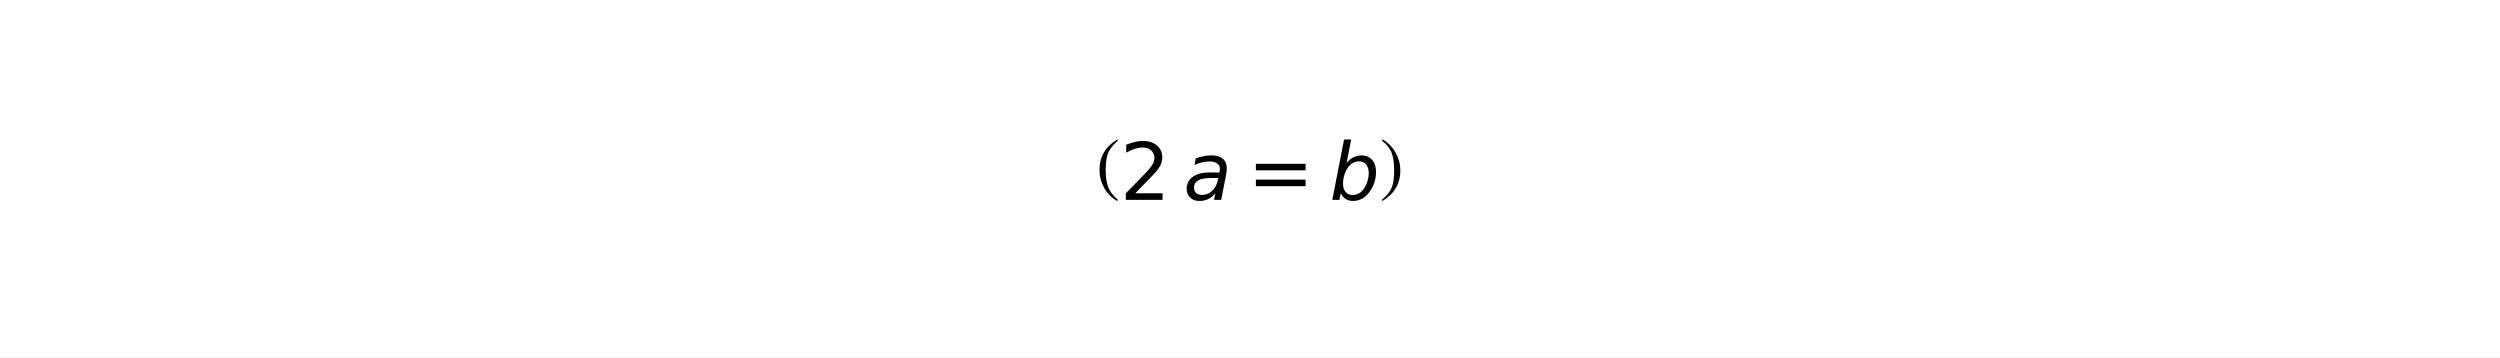
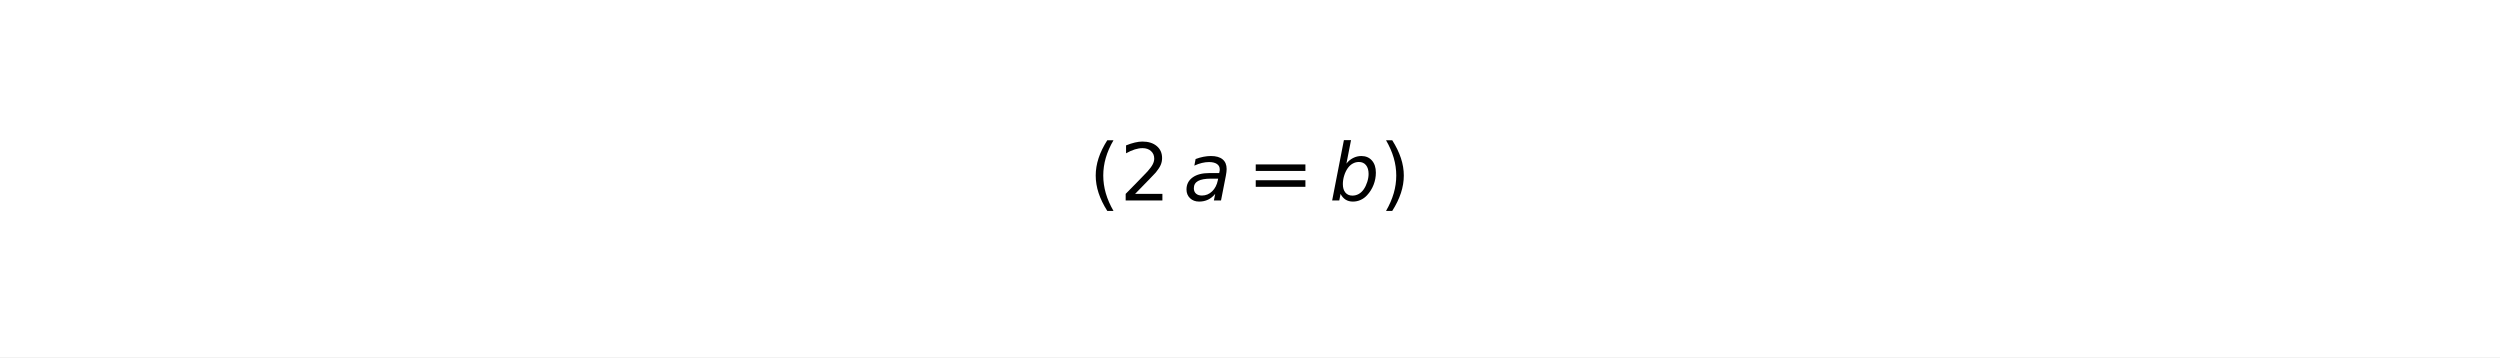
<svg xmlns="http://www.w3.org/2000/svg" xmlns:xlink="http://www.w3.org/1999/xlink" height="54pt" version="1.1" viewBox="0 0 378 54" width="378pt">
  <defs>
    <style type="text/css">
*{stroke-linecap:butt;stroke-linejoin:round;}
  </style>
  </defs>
  <g id="figure_1">
    <g id="patch_1">
      <path d="M 0 54  L 378 54  L 378 0  L 0 0  z " style="fill:#ffffff;" />
    </g>
    <g id="text_1">
      <defs>
+         <path d="M 31 75.875  Q 24.469 64.656 21.281 53.656  Q 18.109 42.672 18.109 31.391  Q 18.109 20.125 21.312 9.062  Q 24.516 -2 31 -13.188  L 23.188 -13.188  Q 15.875 -1.703 12.234 9.375  Q 8.594 20.453 8.594 31.391  Q 8.594 42.281 12.203 53.312  Q 15.828 64.359 23.188 75.875  z " id="DejaVuSans-28" />
+         <path d="M 19.188 8.297  L 53.609 8.297  L 53.609 0  L 7.328 0  L 7.328 8.297  Q 12.938 14.109 22.625 23.891  Q 32.328 33.688 34.812 36.531  Q 39.547 41.844 41.422 45.531  Q 43.312 49.219 43.312 52.781  Q 43.312 58.594 39.234 62.25  Q 35.156 65.922 28.609 65.922  Q 23.969 65.922 18.812 64.312  Q 13.672 62.703 7.812 59.422  L 7.812 69.391  Q 13.766 71.781 18.938 73  Q 24.125 74.219 28.422 74.219  Q 39.75 74.219 46.484 68.547  Q 53.219 62.891 53.219 53.422  Q 53.219 48.922 51.531 44.891  Q 49.859 40.875 45.406 35.406  Q 44.188 33.984 37.641 27.219  Q 31.109 20.453 19.188 8.297  " id="DejaVuSans-32" />
+         <path d="M 53.719 31.203  L 47.609 0  L 38.625 0  L 40.281 8.297  Q 36.328 3.422 31.266 1  Q 26.219 -1.422 20.016 -1.422  Q 13.031 -1.422 8.562 2.844  Q 4.109 7.125 4.109 13.812  Q 4.109 23.391 11.75 28.953  Q 19.391 34.516 32.812 34.516  L 45.312 34.516  L 45.797 36.922  Q 45.906 37.312 45.953 37.766  Q 46 38.234 46 39.203  Q 46 43.562 42.453 45.969  Q 38.922 48.391 32.516 48.391  Q 28.125 48.391 23.5 47.266  Q 18.891 46.141 14.016 43.891  L 15.578 52.203  Q 20.656 54.109 25.516 55.047  Q 30.375 56 34.906 56  Q 44.578 56 49.625 51.797  Q 54.688 47.609 54.688 39.594  Q 54.688 37.984 54.438 35.812  Q 54.203 33.641 53.719 31.203  M 44 27.484  L 35.016 27.484  Q 23.969 27.484 18.672 24.531  Q 13.375 21.578 13.375 15.375  Q 13.375 11.078 16.078 8.641  Q 18.797 6.203 23.578 6.203  Q 30.906 6.203 36.375 11.453  Q 41.844 16.703 43.609 25.484  z " id="DejaVuSans-Oblique-61" />
        <path d="M 10.594 45.406  L 73.188 45.406  L 73.188 37.203  L 10.594 37.203  z M 10.594 25.484  L 73.188 25.484  L 73.188 17.188  L 10.594 17.188  z " id="DejaVuSans-3d" />
-         <path d="M 2.906 66  L 4.094 67.594  Q 15.5 60.797 22 49.188  Q 28.5 37.594 28.5 24.703  Q 28.5 -2.594 3.797 -17.703  L 2.906 -16.094  Q 13.203 -7.594 16.547 0.844  Q 19.906 9.297 19.906 24.406  Q 19.906 39.594 16.547 48.75  Q 13.203 57.906 2.906 66  " id="STIXGeneral-Regular-29" />
-         <path d="M 53.719 31.203  L 47.609 0  L 38.625 0  L 40.281 8.297  Q 36.328 3.422 31.266 1  Q 26.219 -1.422 20.016 -1.422  Q 13.031 -1.422 8.562 2.844  Q 4.109 7.125 4.109 13.812  Q 4.109 23.391 11.75 28.953  Q 19.391 34.516 32.812 34.516  L 45.312 34.516  L 45.797 36.922  Q 45.906 37.312 45.953 37.766  Q 46 38.234 46 39.203  Q 46 43.562 42.453 45.969  Q 38.922 48.391 32.516 48.391  Q 28.125 48.391 23.5 47.266  Q 18.891 46.141 14.016 43.891  L 15.578 52.203  Q 20.656 54.109 25.516 55.047  Q 30.375 56 34.906 56  Q 44.578 56 49.625 51.797  Q 54.688 47.609 54.688 39.594  Q 54.688 37.984 54.438 35.812  Q 54.203 33.641 53.719 31.203  M 44 27.484  L 35.016 27.484  Q 23.969 27.484 18.672 24.531  Q 13.375 21.578 13.375 15.375  Q 13.375 11.078 16.078 8.641  Q 18.797 6.203 23.578 6.203  Q 30.906 6.203 36.375 11.453  Q 41.844 16.703 43.609 25.484  z " id="DejaVuSans-Oblique-61" />
-         <path d="M 30.406 -16.094  L 29.203 -17.703  Q 17.594 -11.094 11.188 0.5  Q 4.797 12.094 4.797 25.203  Q 4.797 52.906 29.5 67.594  L 30.406 66  Q 20.203 57.297 16.797 48.844  Q 13.406 40.406 13.406 25.5  Q 13.406 10.703 16.906 1.5  Q 20.406 -7.703 30.406 -16.094  " id="STIXGeneral-Regular-28" />
        <path d="M 49.516 33.406  Q 49.516 40.484 46.266 44.484  Q 43.016 48.484 37.312 48.484  Q 33.156 48.484 29.516 46.453  Q 25.875 44.438 23.188 40.578  Q 20.359 36.531 18.719 31.172  Q 17.094 25.828 17.094 20.516  Q 17.094 13.766 20.281 9.938  Q 23.484 6.109 29.109 6.109  Q 33.344 6.109 36.953 8.078  Q 40.578 10.062 43.312 13.922  Q 46.094 17.922 47.797 23.234  Q 49.516 28.562 49.516 33.406  M 21.578 46.391  Q 24.906 50.875 29.906 53.438  Q 34.906 56 40.375 56  Q 48.781 56 53.734 50.328  Q 58.688 44.672 58.688 35.016  Q 58.688 27.094 55.781 19.672  Q 52.875 12.25 47.516 6.5  Q 44 2.688 39.406 0.625  Q 34.812 -1.422 29.781 -1.422  Q 24.469 -1.422 20.562 1.016  Q 16.656 3.469 14.203 8.297  L 12.594 0  L 3.609 0  L 18.406 75.984  L 27.391 75.984  z " id="DejaVuSans-Oblique-62" />
-         <path d="M 19.188 8.297  L 53.609 8.297  L 53.609 0  L 7.328 0  L 7.328 8.297  Q 12.938 14.109 22.625 23.891  Q 32.328 33.688 34.812 36.531  Q 39.547 41.844 41.422 45.531  Q 43.312 49.219 43.312 52.781  Q 43.312 58.594 39.234 62.25  Q 35.156 65.922 28.609 65.922  Q 23.969 65.922 18.812 64.312  Q 13.672 62.703 7.812 59.422  L 7.812 69.391  Q 13.766 71.781 18.938 73  Q 24.125 74.219 28.422 74.219  Q 39.75 74.219 46.484 68.547  Q 53.219 62.891 53.219 53.422  Q 53.219 48.922 51.531 44.891  Q 49.859 40.875 45.406 35.406  Q 44.188 33.984 37.641 27.219  Q 31.109 20.453 19.188 8.297  " id="DejaVuSans-32" />
+         <path d="M 8.016 75.875  L 15.828 75.875  Q 23.141 64.359 26.781 53.312  Q 30.422 42.281 30.422 31.391  Q 30.422 20.453 26.781 9.375  Q 23.141 -1.703 15.828 -13.188  L 8.016 -13.188  Q 14.5 -2 17.703 9.062  Q 20.906 20.125 20.906 31.391  Q 20.906 42.672 17.703 53.656  Q 14.5 64.656 8.016 75.875  " id="DejaVuSans-29" />
      </defs>
-       <g transform="translate(165.72 30.31125)scale(0.12 -0.12)">
-         <use transform="translate(0 15.48438)scale(0.907492)" xlink:href="#STIXGeneral-Regular-28" />
-         <use transform="translate(30.21974 0.796875)" xlink:href="#DejaVuSans-32" />
-         <use transform="translate(110.0785 0.796875)" xlink:href="#DejaVuSans-Oblique-61" />
-         <use transform="translate(190.8402 0.796875)" xlink:href="#DejaVuSans-3d" />
-         <use transform="translate(294.1117 0.796875)" xlink:href="#DejaVuSans-Oblique-62" />
-         <use transform="translate(357.5882 15.48438)scale(0.907492)" xlink:href="#STIXGeneral-Regular-29" />
+       <g transform="translate(164.64 30.31125)scale(0.12 -0.12)">
+         <use transform="translate(0 0.015625)" xlink:href="#DejaVuSans-28" />
+         <use transform="translate(39.01367 0.015625)" xlink:href="#DejaVuSans-32" />
+         <use transform="translate(118.8724 0.015625)" xlink:href="#DejaVuSans-Oblique-61" />
+         <use transform="translate(199.6341 0.015625)" xlink:href="#DejaVuSans-3d" />
+         <use transform="translate(302.9056 0.015625)" xlink:href="#DejaVuSans-Oblique-62" />
+         <use transform="translate(366.3822 0.015625)" xlink:href="#DejaVuSans-29" />
      </g>
    </g>
  </g>
</svg>
